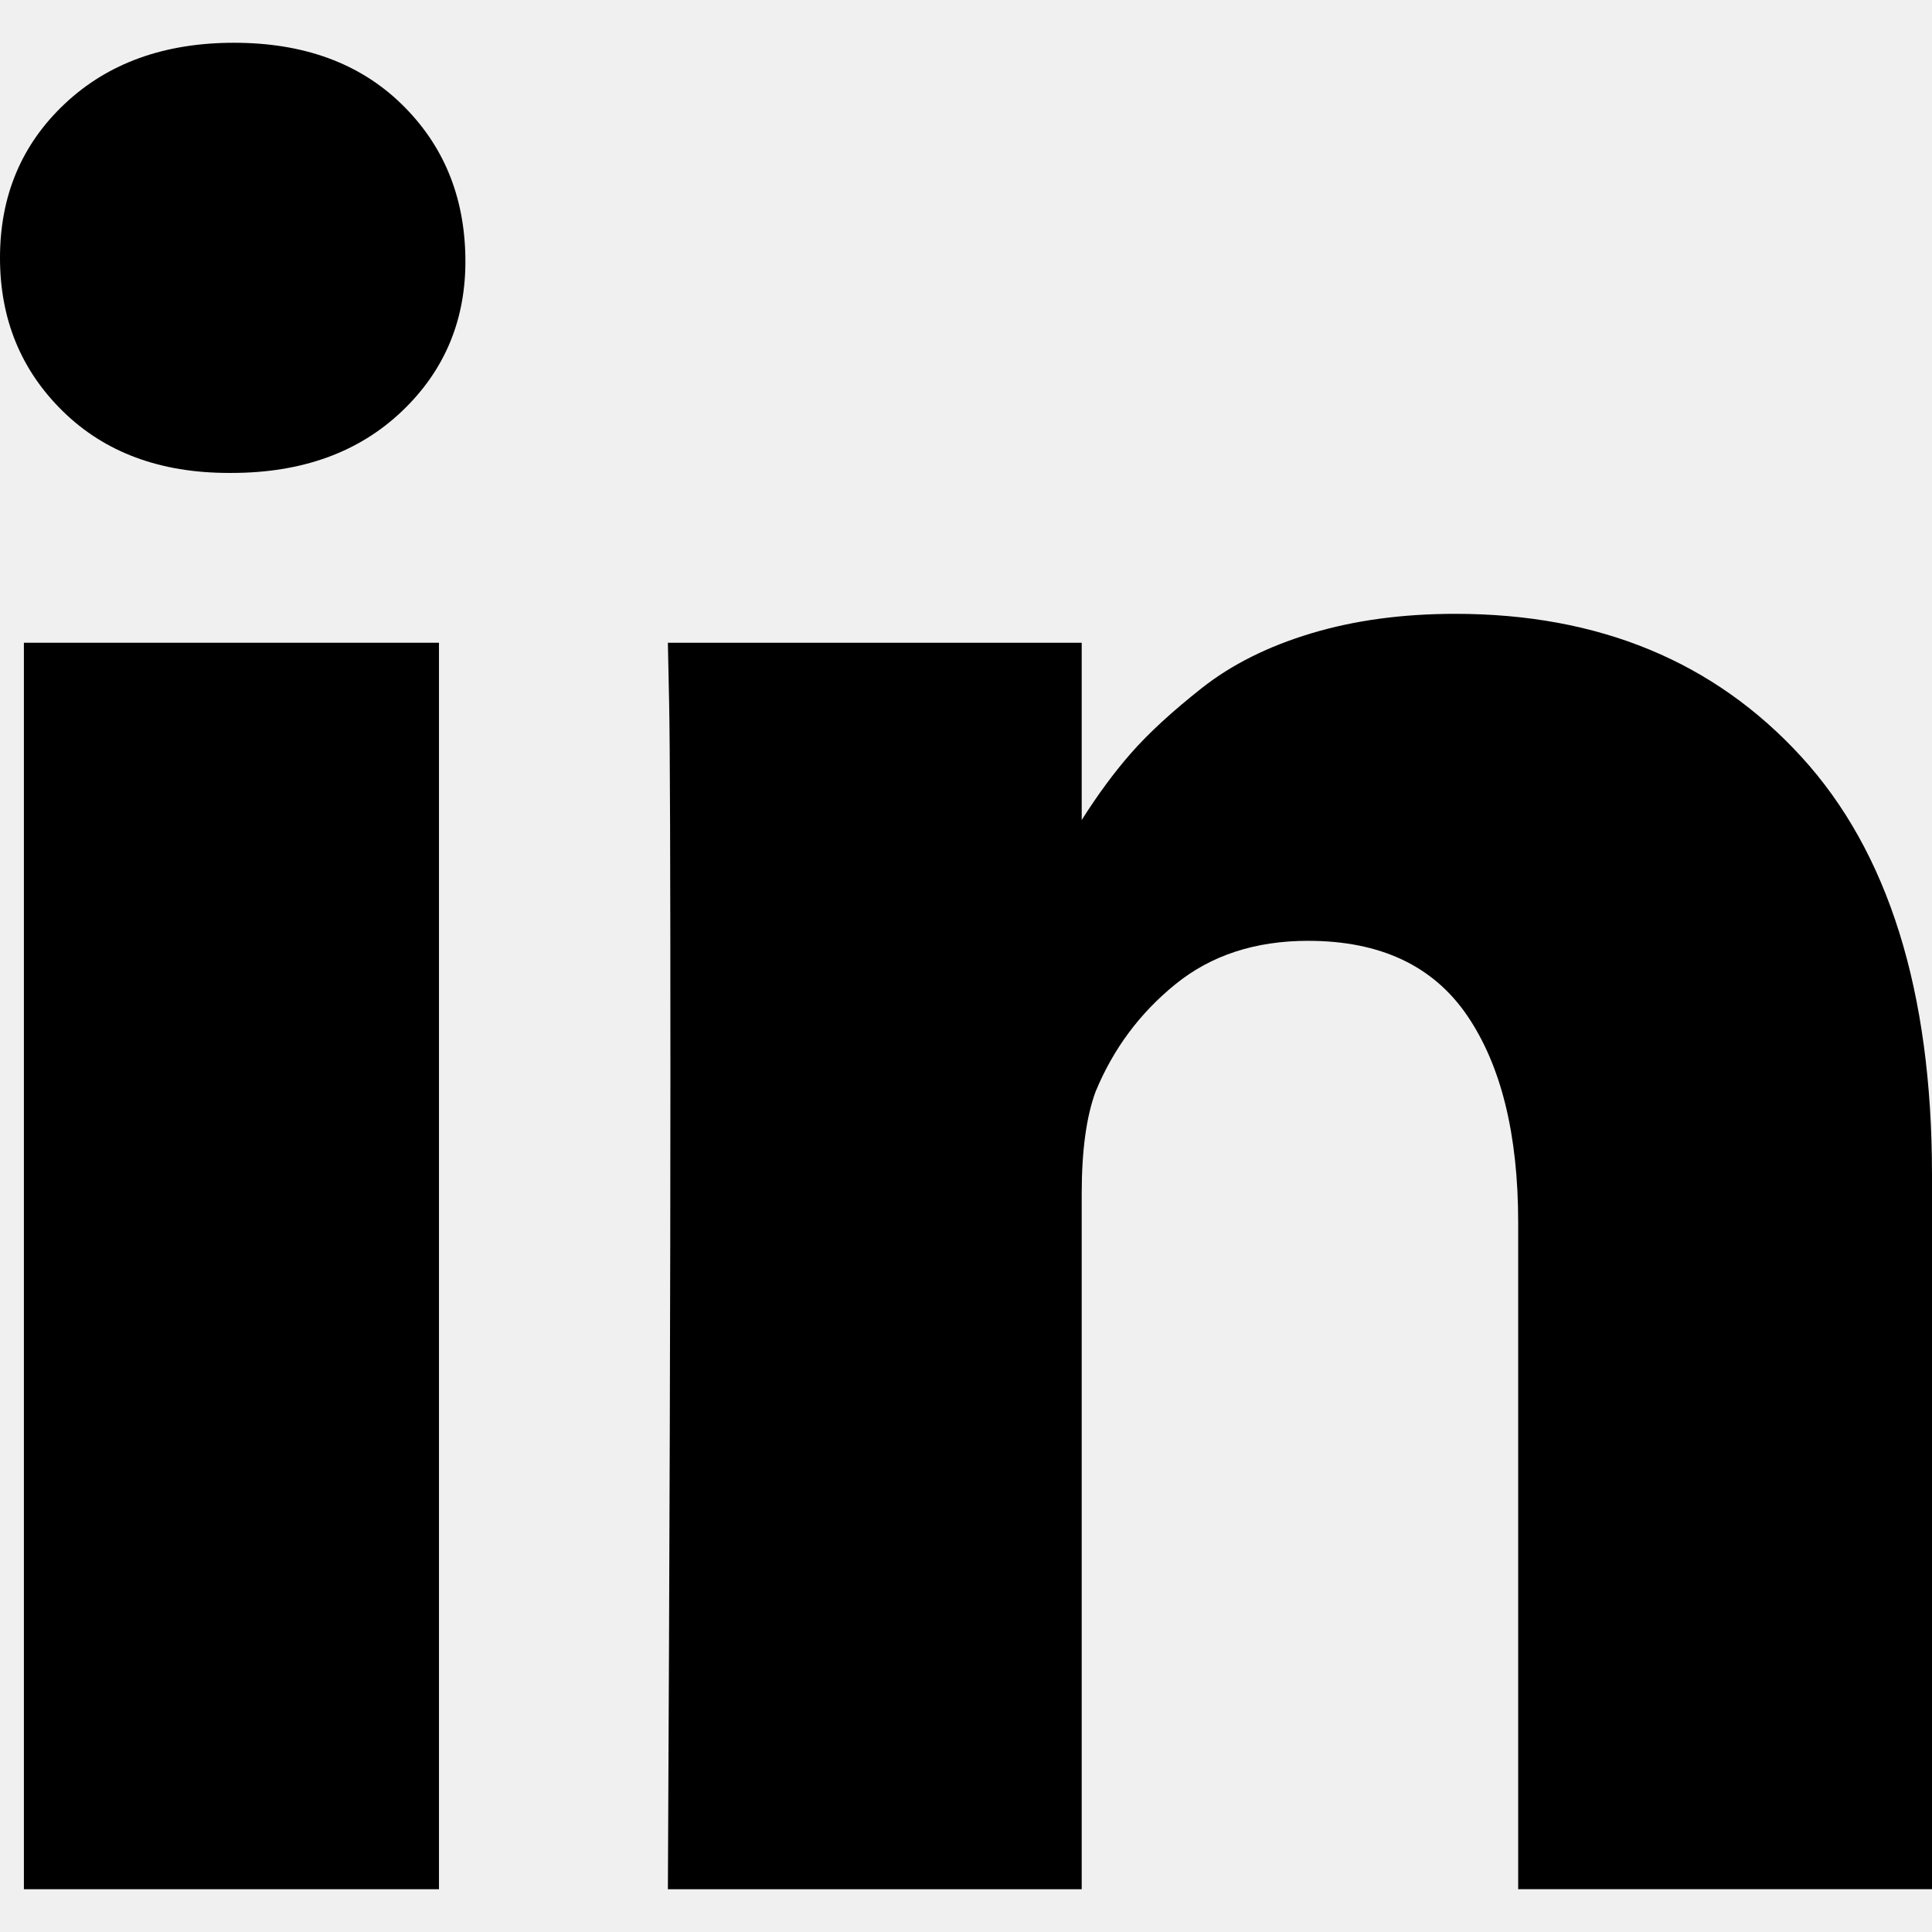
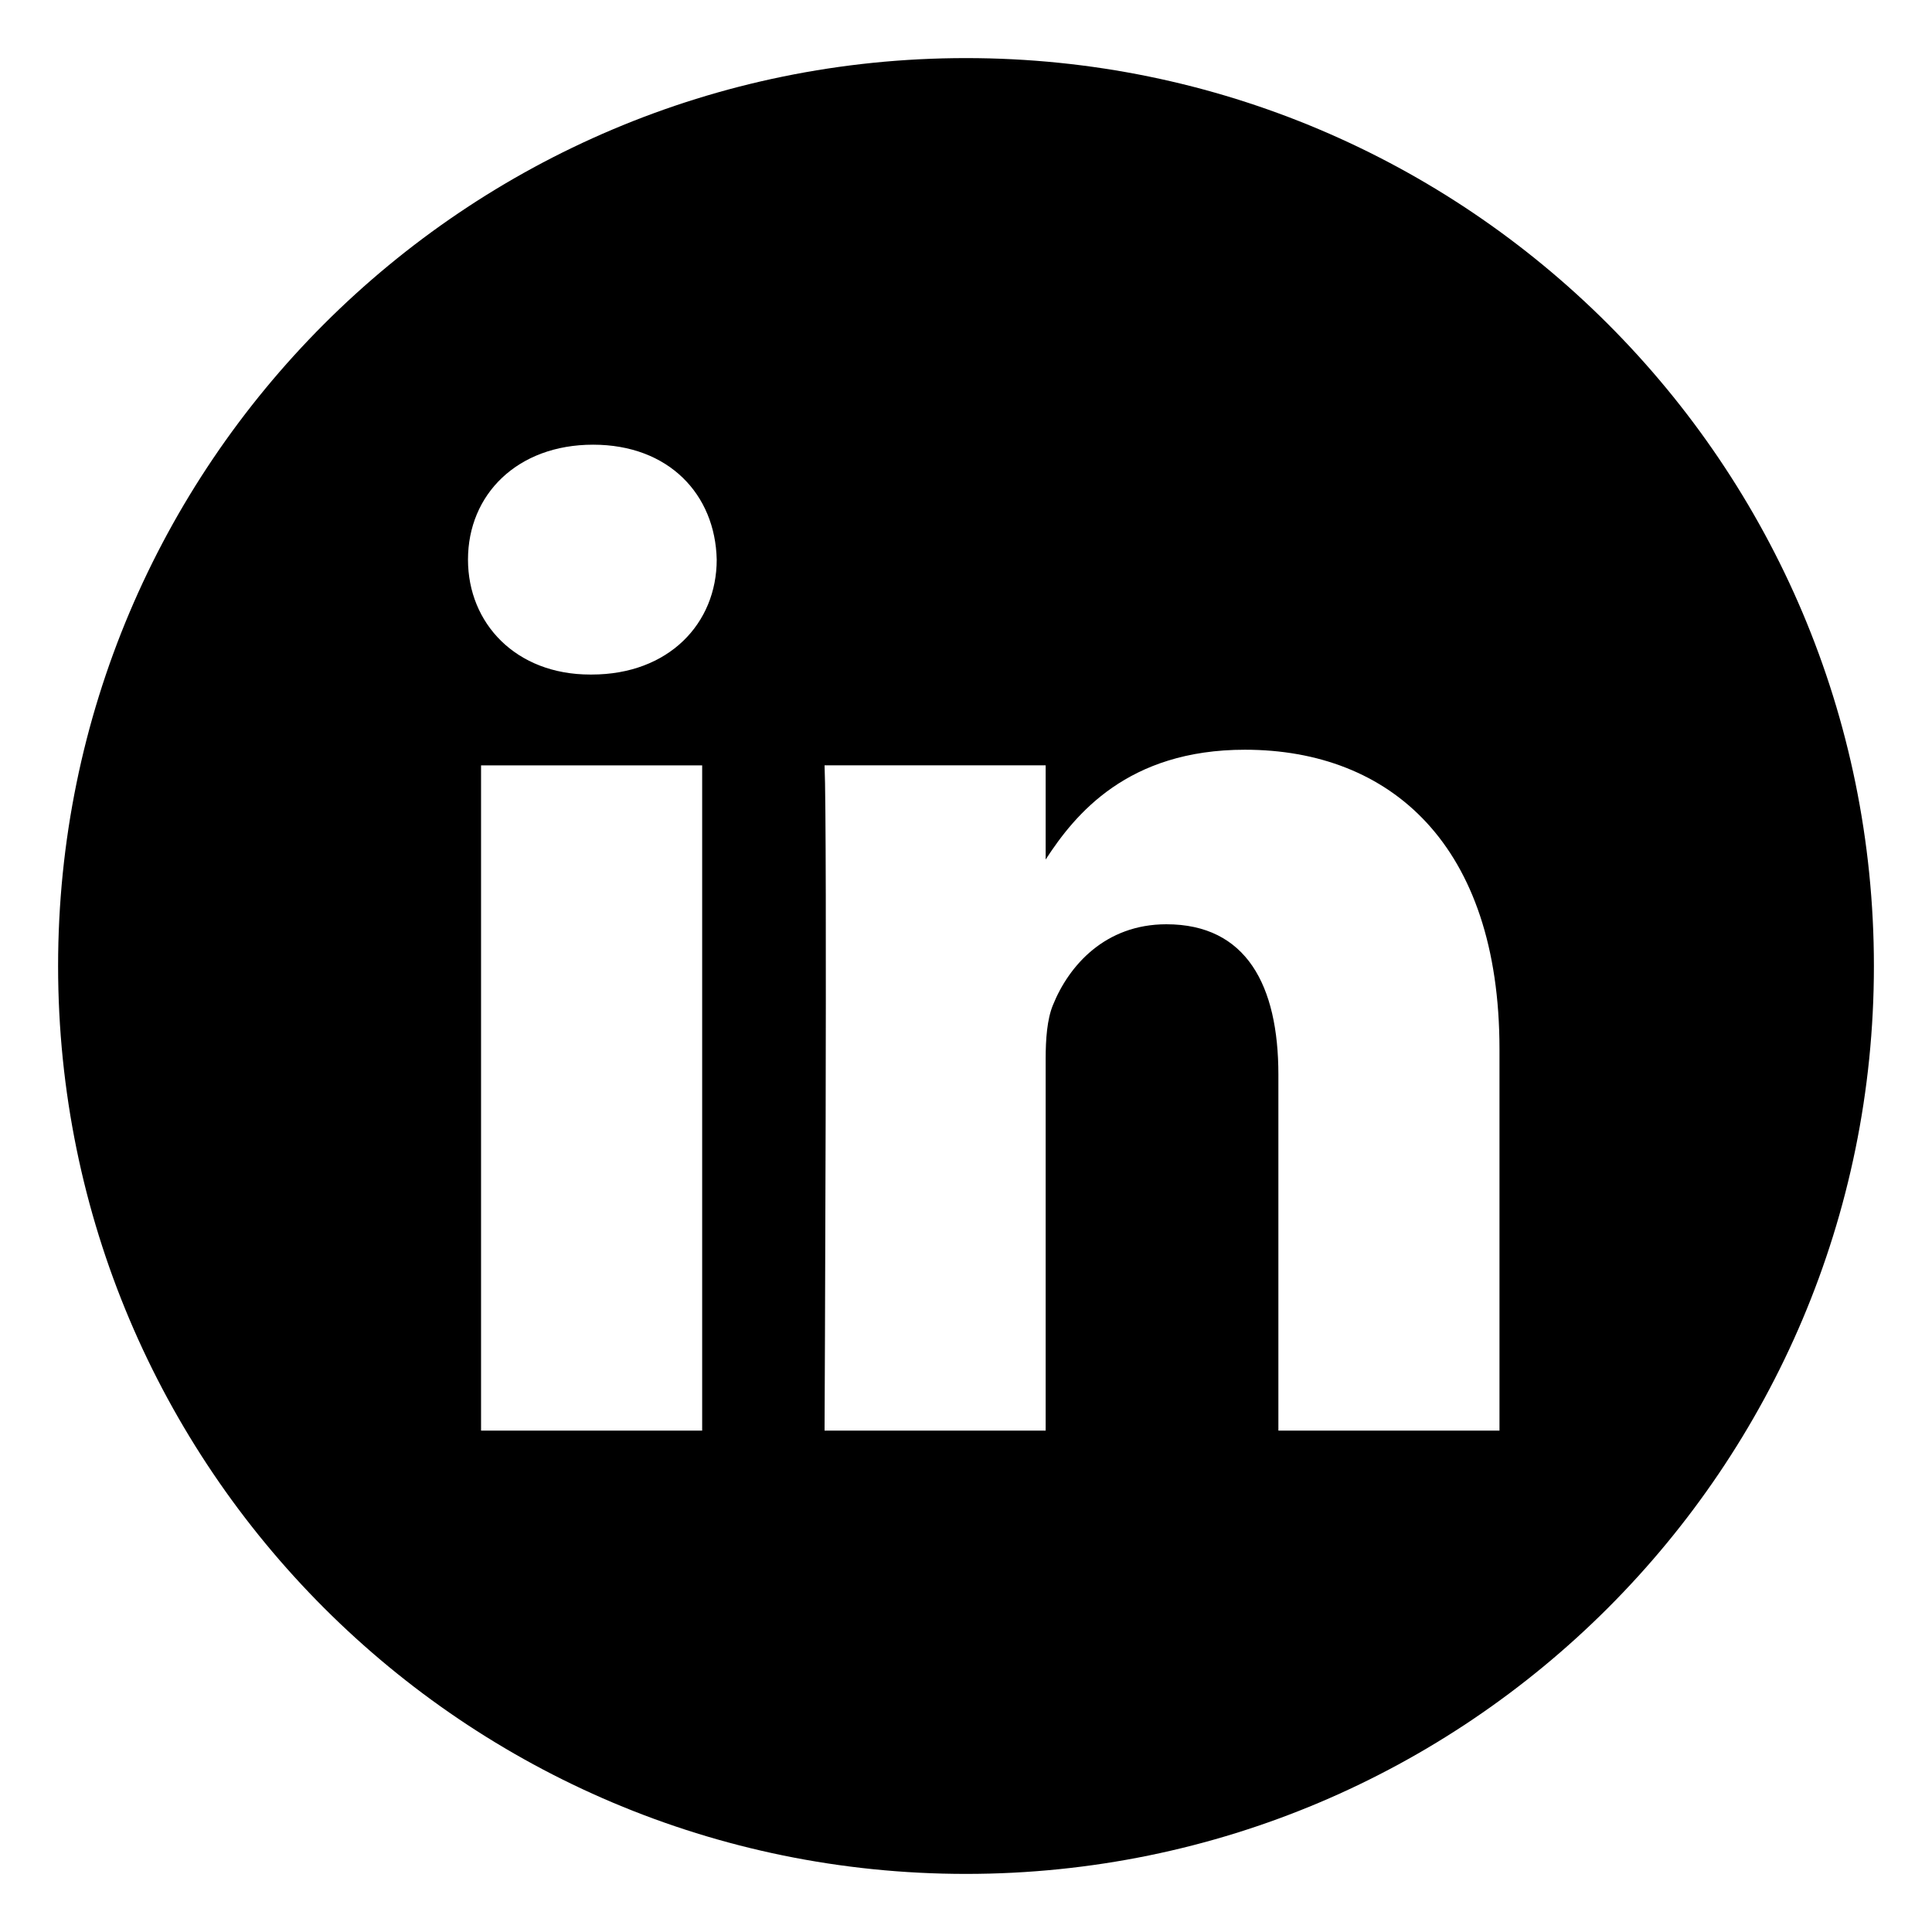
- <svg xmlns="http://www.w3.org/2000/svg" version="1.1" id="Capa_1" x="0px" y="0px" width="438.536px" height="438.535px" viewBox="0 0 438.536 438.535" style="enable-background:new 0 0 438.536 438.535;" xml:space="preserve">
+ <svg xmlns="http://www.w3.org/2000/svg" width="100" height="100">
  <g>
-     <g>
-       <rect x="5.424" y="145.895" width="94.216" height="282.932" />
-       <path d="M408.842,171.739c-19.791-21.604-45.967-32.408-78.512-32.408c-11.991,0-22.891,1.475-32.695,4.427    c-9.801,2.95-18.079,7.089-24.838,12.419c-6.755,5.33-12.135,10.278-16.129,14.844c-3.798,4.337-7.512,9.389-11.136,15.104    v-40.232h-93.935l0.288,13.706c0.193,9.139,0.288,37.307,0.288,84.508c0,47.205-0.19,108.777-0.572,184.722h93.931V270.942    c0-9.705,1.041-17.412,3.139-23.127c4-9.712,10.037-17.843,18.131-24.407c8.093-6.572,18.13-9.855,30.125-9.855    c16.364,0,28.407,5.662,36.117,16.987c7.707,11.324,11.561,26.98,11.561,46.966V428.82h93.931V266.664    C438.529,224.976,428.639,193.336,408.842,171.739z" />
-       <path d="M53.103,9.708c-15.796,0-28.595,4.619-38.4,13.848C4.899,32.787,0,44.441,0,58.529c0,13.891,4.758,25.505,14.275,34.829    c9.514,9.325,22.078,13.99,37.685,13.99h0.571c15.99,0,28.887-4.661,38.688-13.99c9.801-9.324,14.606-20.934,14.417-34.829    c-0.19-14.087-5.047-25.742-14.561-34.973C81.562,14.323,68.9,9.708,53.103,9.708z" />
+     <rect fill="#fff" id="canvas_background" height="102" width="102" y="-1" x="-1" />
+     <g display="none" overflow="visible" y="0" x="0" height="100%" width="100%" id="canvasGrid">
+       <rect fill="url(#gridpattern)" stroke-width="0" y="0" x="0" height="100%" width="100%" />
    </g>
  </g>
  <g>
- </g>
-   <g>
- </g>
-   <g>
- </g>
-   <g>
- </g>
-   <g>
- </g>
-   <g>
- </g>
-   <g>
- </g>
-   <g>
- </g>
-   <g>
- </g>
-   <g>
- </g>
-   <g>
- </g>
-   <g>
- </g>
-   <g>
- </g>
-   <g>
- </g>
-   <g>
- </g>
+     <g stroke="null" id="svg_5">
+       <path stroke="null" id="svg_4" d="m50,3.007c-25.95,0 -46.993,21.044 -46.993,46.993s21.044,46.993 46.993,46.993s46.993,-21.044 46.993,-46.993s-21.044,-46.993 -46.993,-46.993zm-13.656,71.041l-11.445,0l0,-34.433l11.445,0l0,34.433zm-5.722,-39.134l-0.075,0c-3.841,0 -6.324,-2.644 -6.324,-5.948c0,-3.379 2.56,-5.949 6.475,-5.949c3.915,0 6.324,2.571 6.399,5.949c0,3.304 -2.484,5.948 -6.475,5.948zm46.991,39.134l-11.444,0l0,-18.421c0,-4.629 -1.657,-7.787 -5.798,-7.787c-3.162,0 -5.045,2.13 -5.872,4.185c-0.303,0.736 -0.376,1.764 -0.376,2.793l0,19.229l-11.444,0s0.15,-31.202 0,-34.433l11.444,0l0,4.875c1.521,-2.346 4.242,-5.683 10.314,-5.683c7.53,0 13.176,4.921 13.176,15.497l0,19.744zm0,0" />
+     </g>
+   </g>
</svg>
